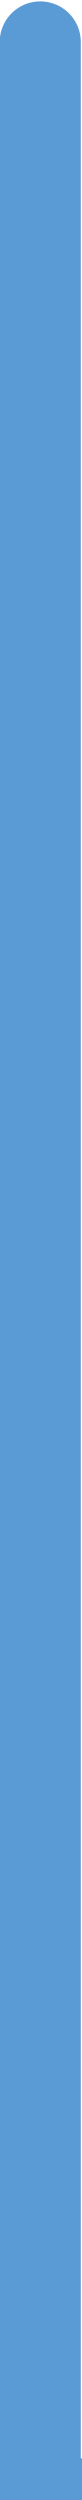
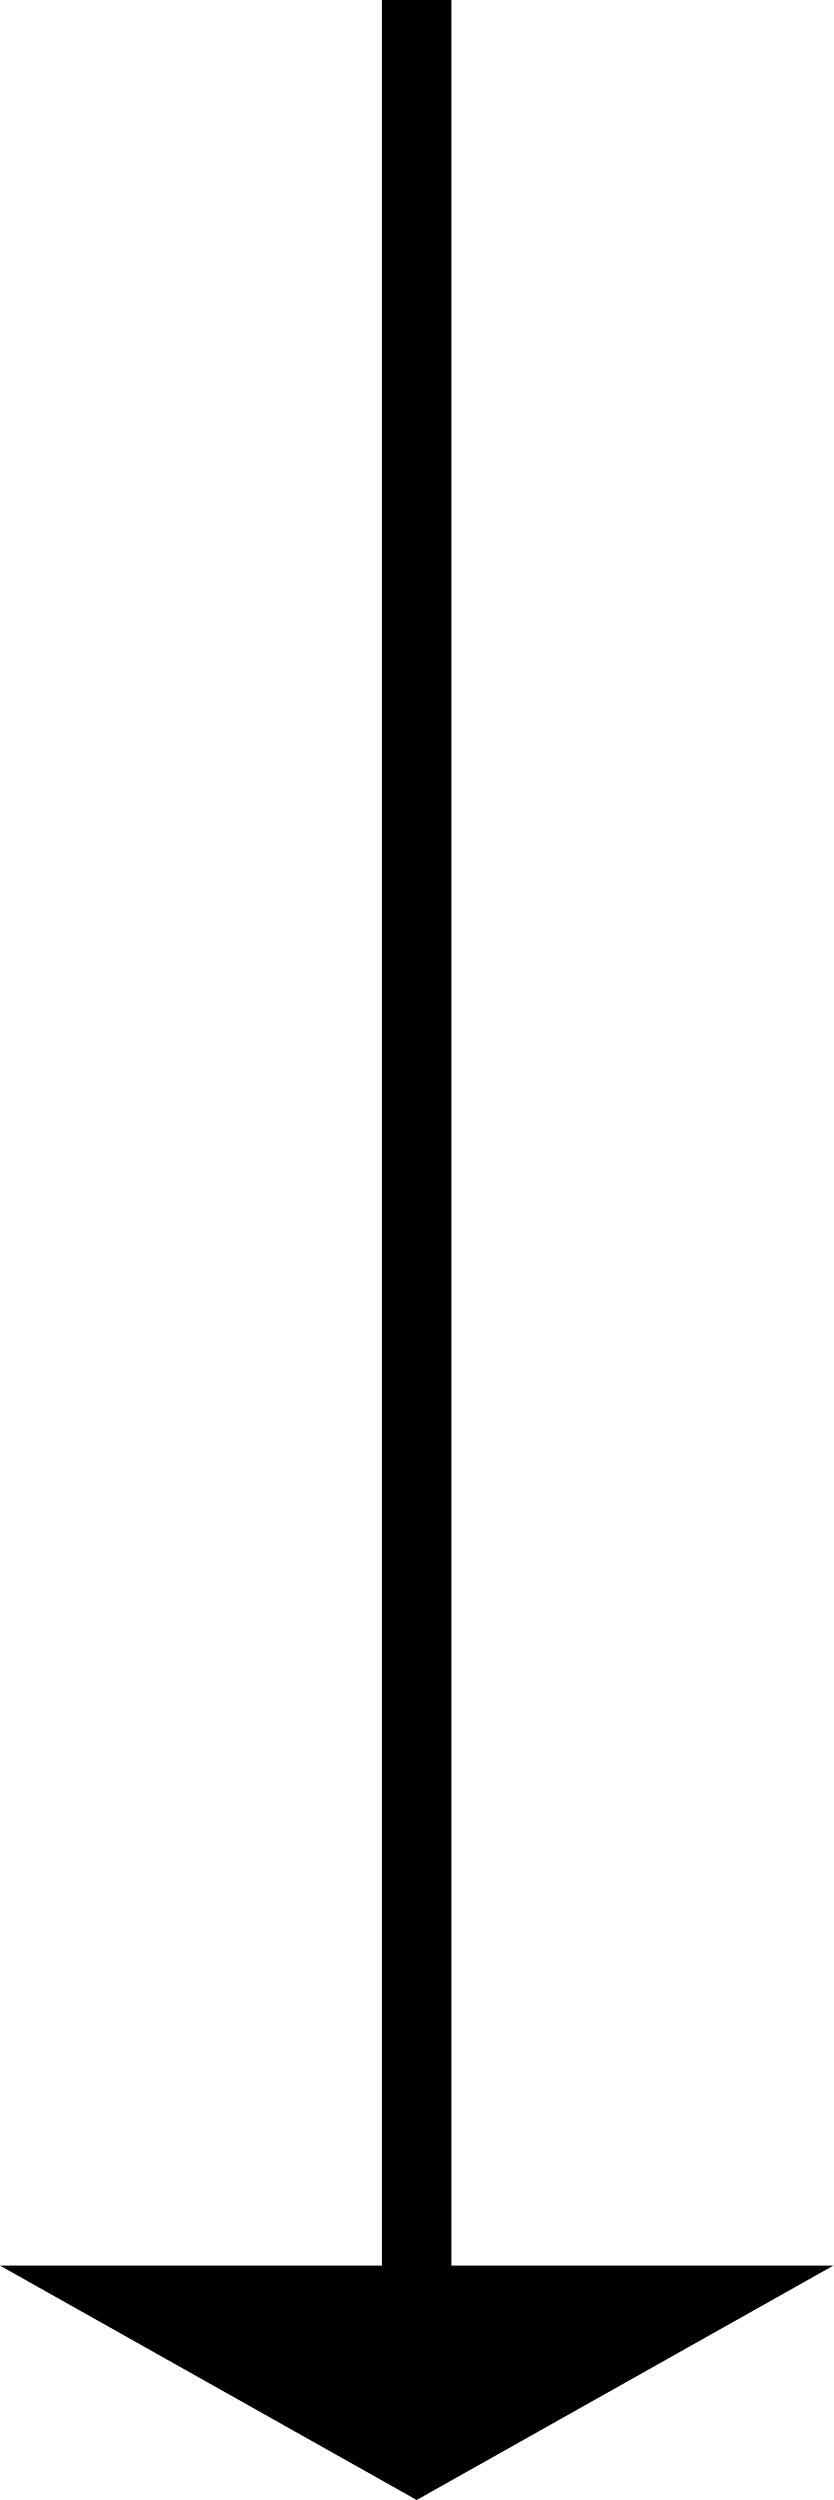
- <svg xmlns="http://www.w3.org/2000/svg" xmlns:ns1="http://schemas.microsoft.com/visio/2003/SVGExtensions/" xmlns:xlink="http://www.w3.org/1999/xlink" width="1.251" height="38.544" viewBox="0 0 1.001 30.836" xml:space="preserve" color-interpolation-filters="sRGB" class="st3" id="svg2" version="1.1" style="font-size:12px;fill:none;stroke-linecap:square;stroke-miterlimit:3;overflow:visible">
-   <ns1:documentProperties ns1:langID="1033" ns1:metric="true" ns1:viewMarkup="false">
-     <ns1:userDefs>
-       <ns1:ud ns1:nameU="msvNoAutoConnect" ns1:val="VT0(0):26" />
-     </ns1:userDefs>
-   </ns1:documentProperties>
-   <style type="text/css" id="style4">
- 	
- 		.st1 {marker-end:url(#mrkr4-6);stroke:#5b9bd5;stroke-linecap:round;stroke-linejoin:round;stroke-width:1}
- 		.st2 {fill:#5b9bd5;fill-opacity:1;stroke:#5b9bd5;stroke-opacity:1;stroke-width:0.284}
- 		.st3 {fill:none;fill-rule:evenodd;font-size:12px;overflow:visible;stroke-linecap:square;stroke-miterlimit:3}
- 	
- 	</style>
-   <defs id="Markers">
-     <g id="lend4">
-       <path d="M 2,1 0,0 2,-1 2,1" style="stroke:none" id="path8" />
-     </g>
-     <marker id="mrkr4-6" class="st2" ns1:arrowType="4" ns1:arrowSize="2" ns1:setback="7.04" refX="-7.04" orient="auto" markerUnits="strokeWidth" overflow="visible" style="fill:#5b9bd5;fill-opacity:1;stroke:#5b9bd5;stroke-width:0.284;stroke-opacity:1;overflow:visible">
-       <use xlink:href="#lend4" transform="scale(-3.52,-3.52)" id="use11" x="0" y="0" width="3" height="3" />
-     </marker>
-   </defs>
-   <g ns1:mID="0" ns1:index="1" ns1:groupContext="foregroundPage" id="g13" transform="translate(-39.1919,-33.5057)">
-     <ns1:userDefs>
-       <ns1:ud ns1:nameU="msvThemeOrder" ns1:val="VT0(0):26" />
-     </ns1:userDefs>
-     <ns1:pageProperties ns1:drawingScale="0.0393701" ns1:pageScale="0.0393701" ns1:drawingUnits="24" ns1:shadowOffsetX="8.50394" ns1:shadowOffsetY="-8.50394" />
-     <ns1:layer ns1:name="Connector" ns1:index="0" />
-     <g id="shape1-1" ns1:mID="1" ns1:groupContext="shape" ns1:layerMember="0" transform="translate(32.5984,-561.26)">
-       <path d="m 7.09,595.28 0,29.81" class="st1" id="path20" style="stroke:#5b9bd5;stroke-width:1;stroke-linecap:round;stroke-linejoin:round;marker-end:url(#mrkr4-6)" />
-     </g>
+ <svg xmlns="http://www.w3.org/2000/svg" width="12" height="36" id="svg2" version="1.1">
+   <defs id="defs4" />
+   <g id="layer1" transform="translate(481,376.6378)">
+     <rect style="fill:#000000;fill-opacity:1;stroke:none" id="rect2988" width="33.188" height="1" x="-376.638" y="474.5" transform="matrix(0,1,-1,0,0,0)" />
+     <path id="path2990" d="m -469,-344.013 -6,3.375 -6,-3.375 z" style="fill:#000000;fill-opacity:1;stroke:none" />
  </g>
</svg>
